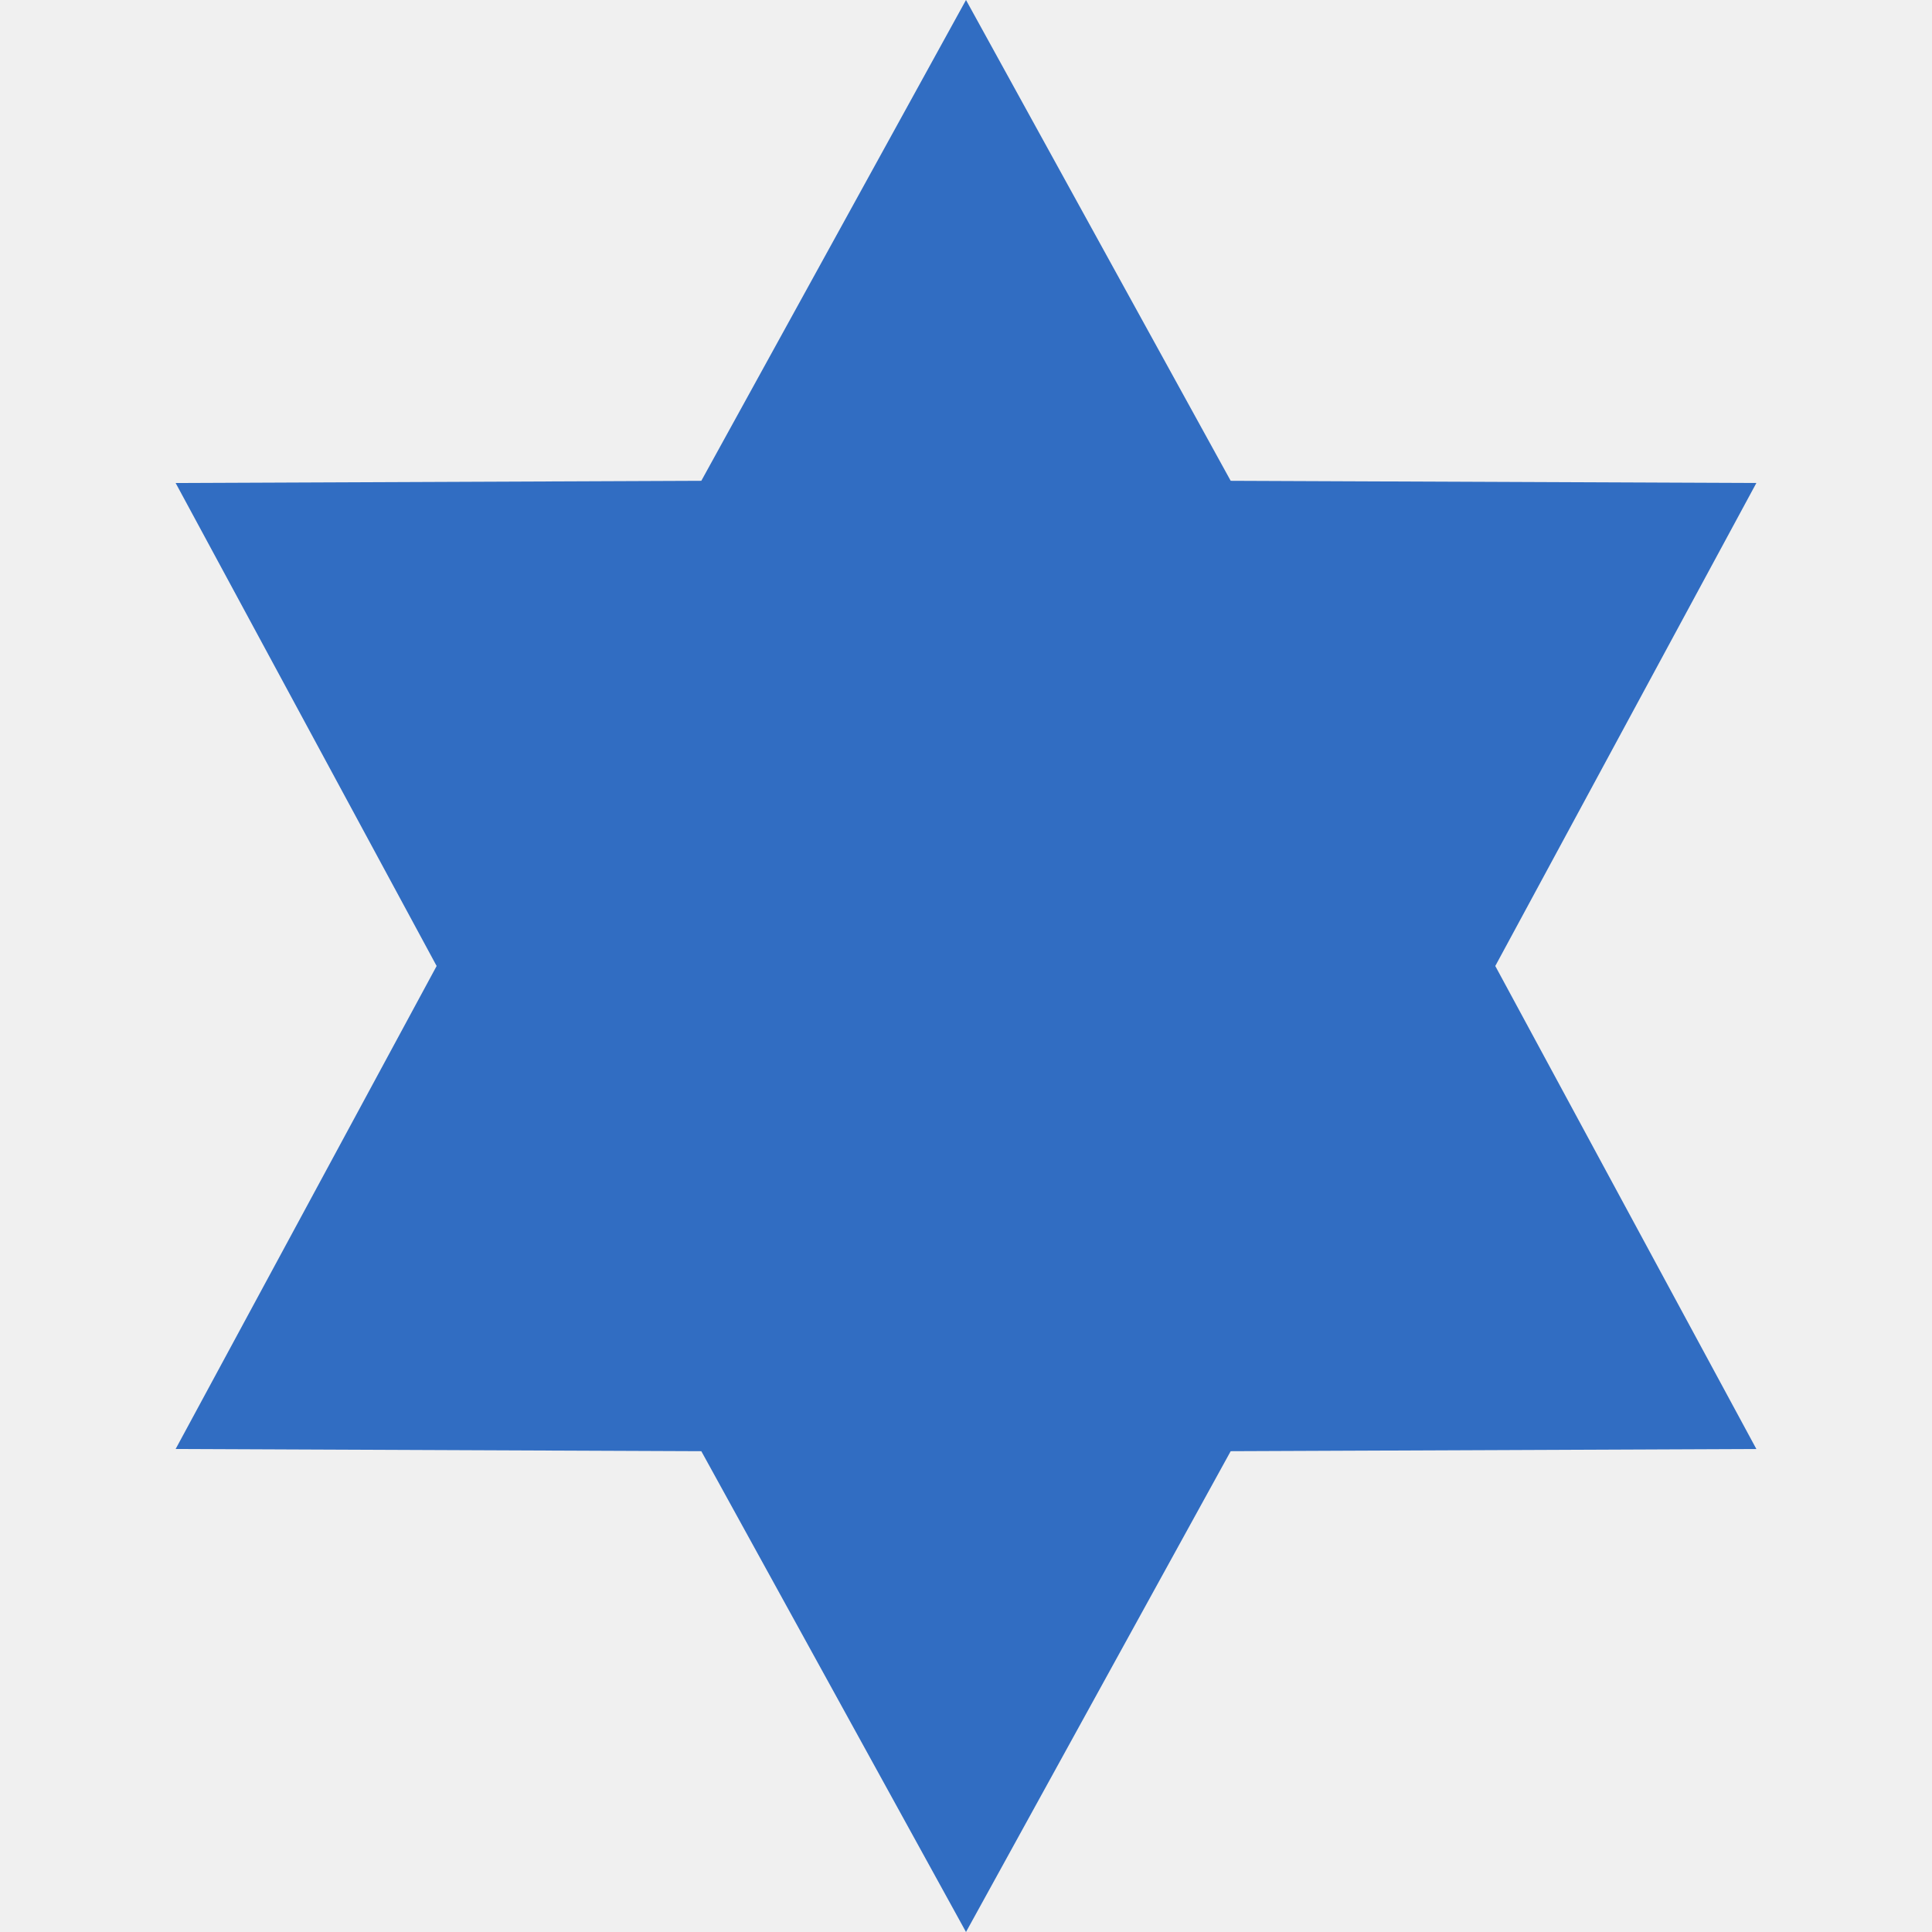
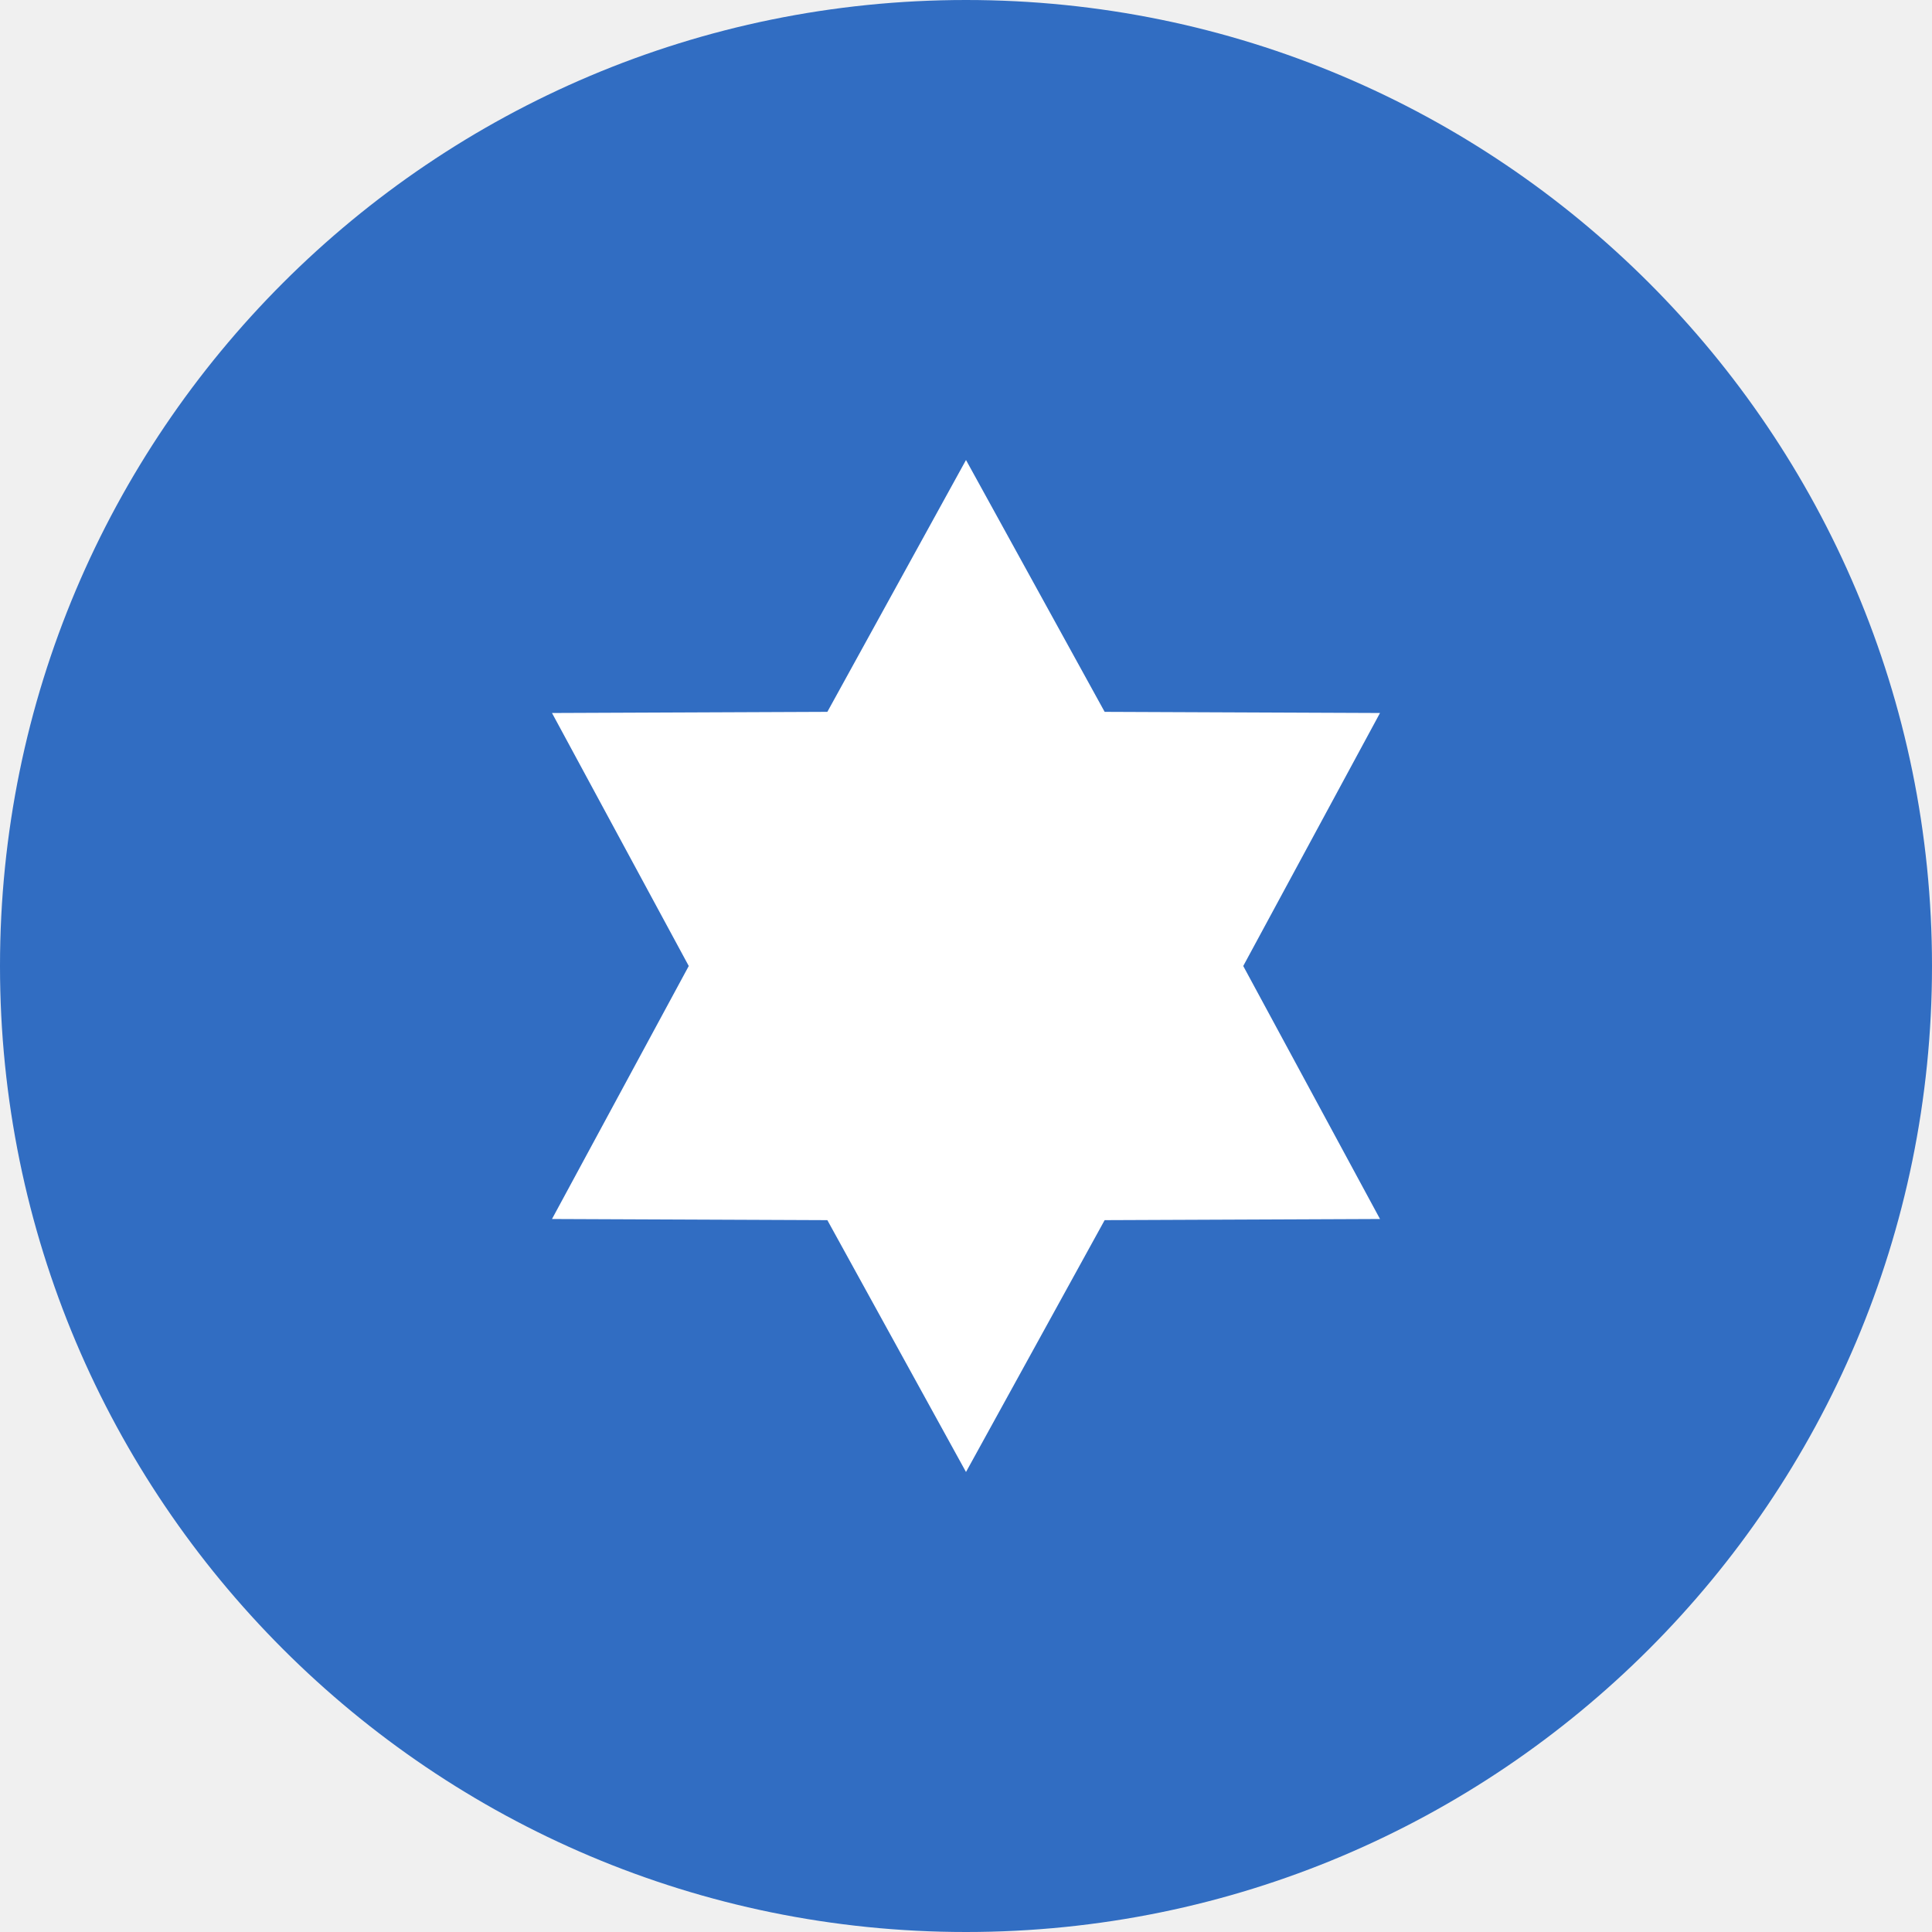
- <svg xmlns="http://www.w3.org/2000/svg" width="22" height="22" viewBox="0 0 22 22" fill="none">
-   <path d="M11 0L14.014 5.475L20 5.5L17.027 11L20 16.5L14.014 16.525L11 22L7.986 16.525L2 16.5L4.972 11L2 5.5L7.986 5.475L11 0Z" fill="#316DC2" />
+ <svg xmlns="http://www.w3.org/2000/svg" width="42" height="42" viewBox="0 0 42 42" fill="none">
+   <rect width="42" height="42" rx="21" fill="#316DC2" />
+   <path d="M21 10L24.014 15.475L30 15.5L27.027 21L30 26.5L24.014 26.525L21 32L17.986 26.525L12 26.5L14.973 21L12 15.5L17.986 15.475L21 10Z" fill="white" />
</svg>
